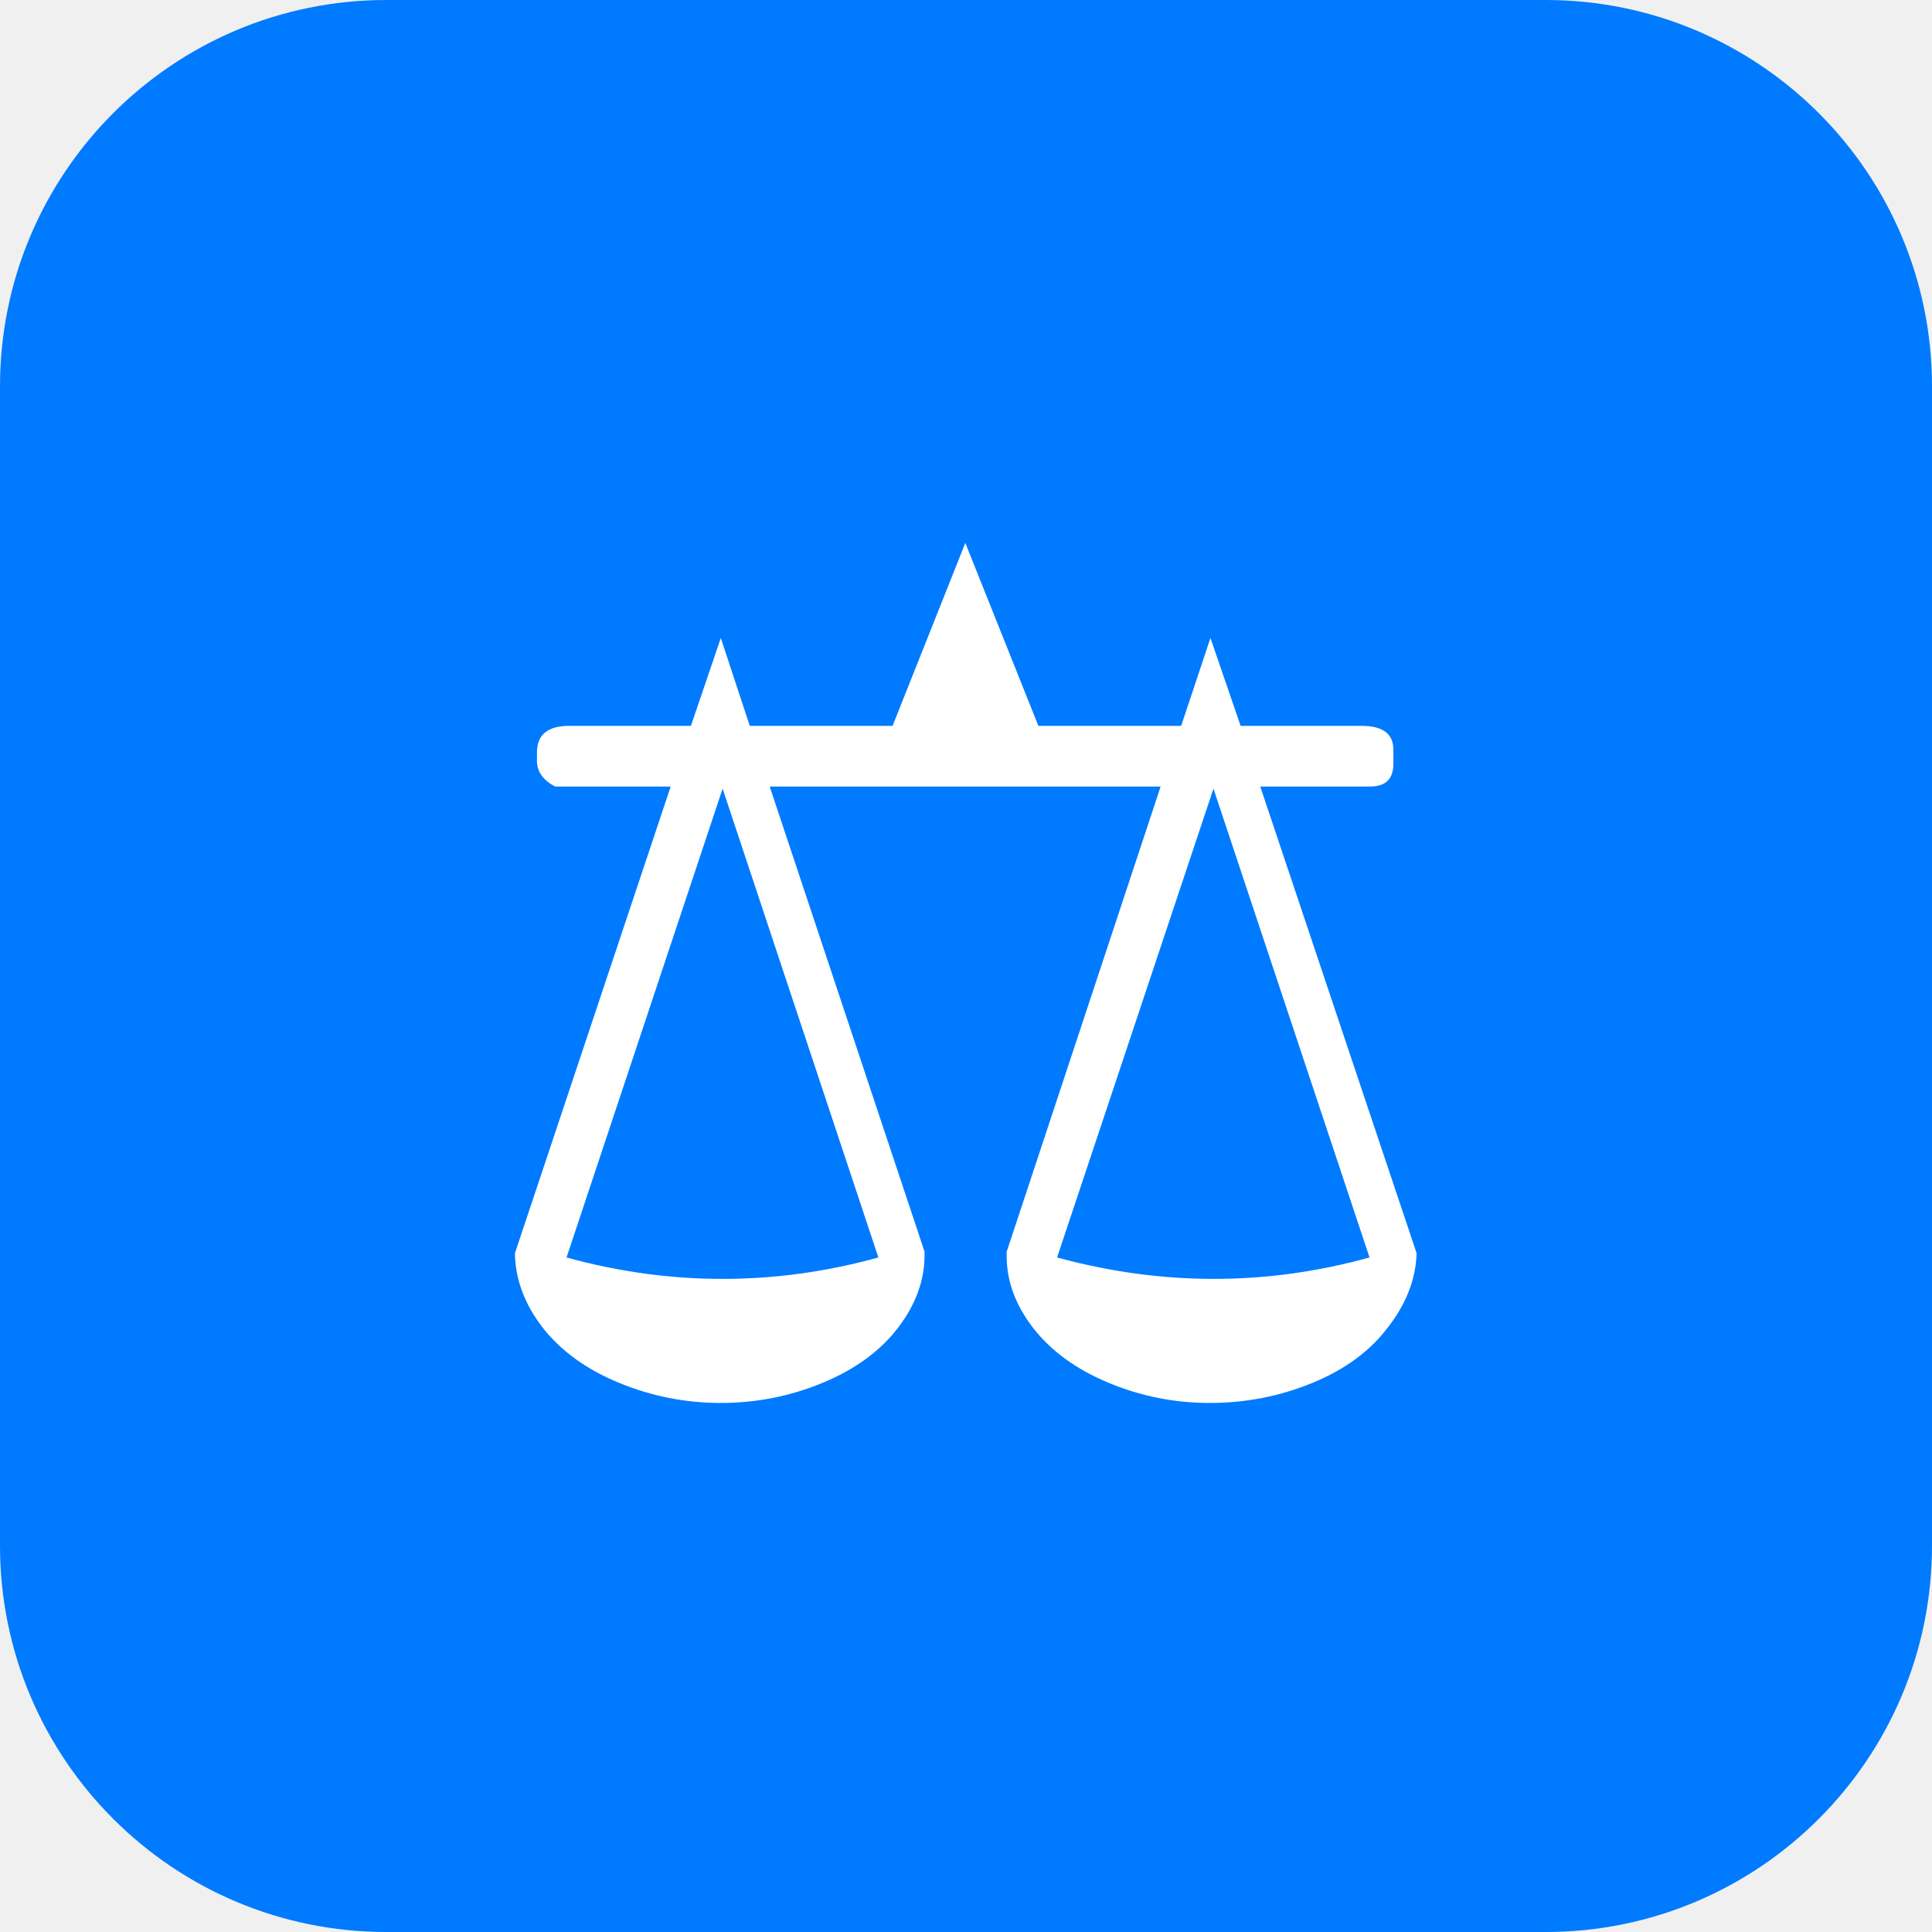
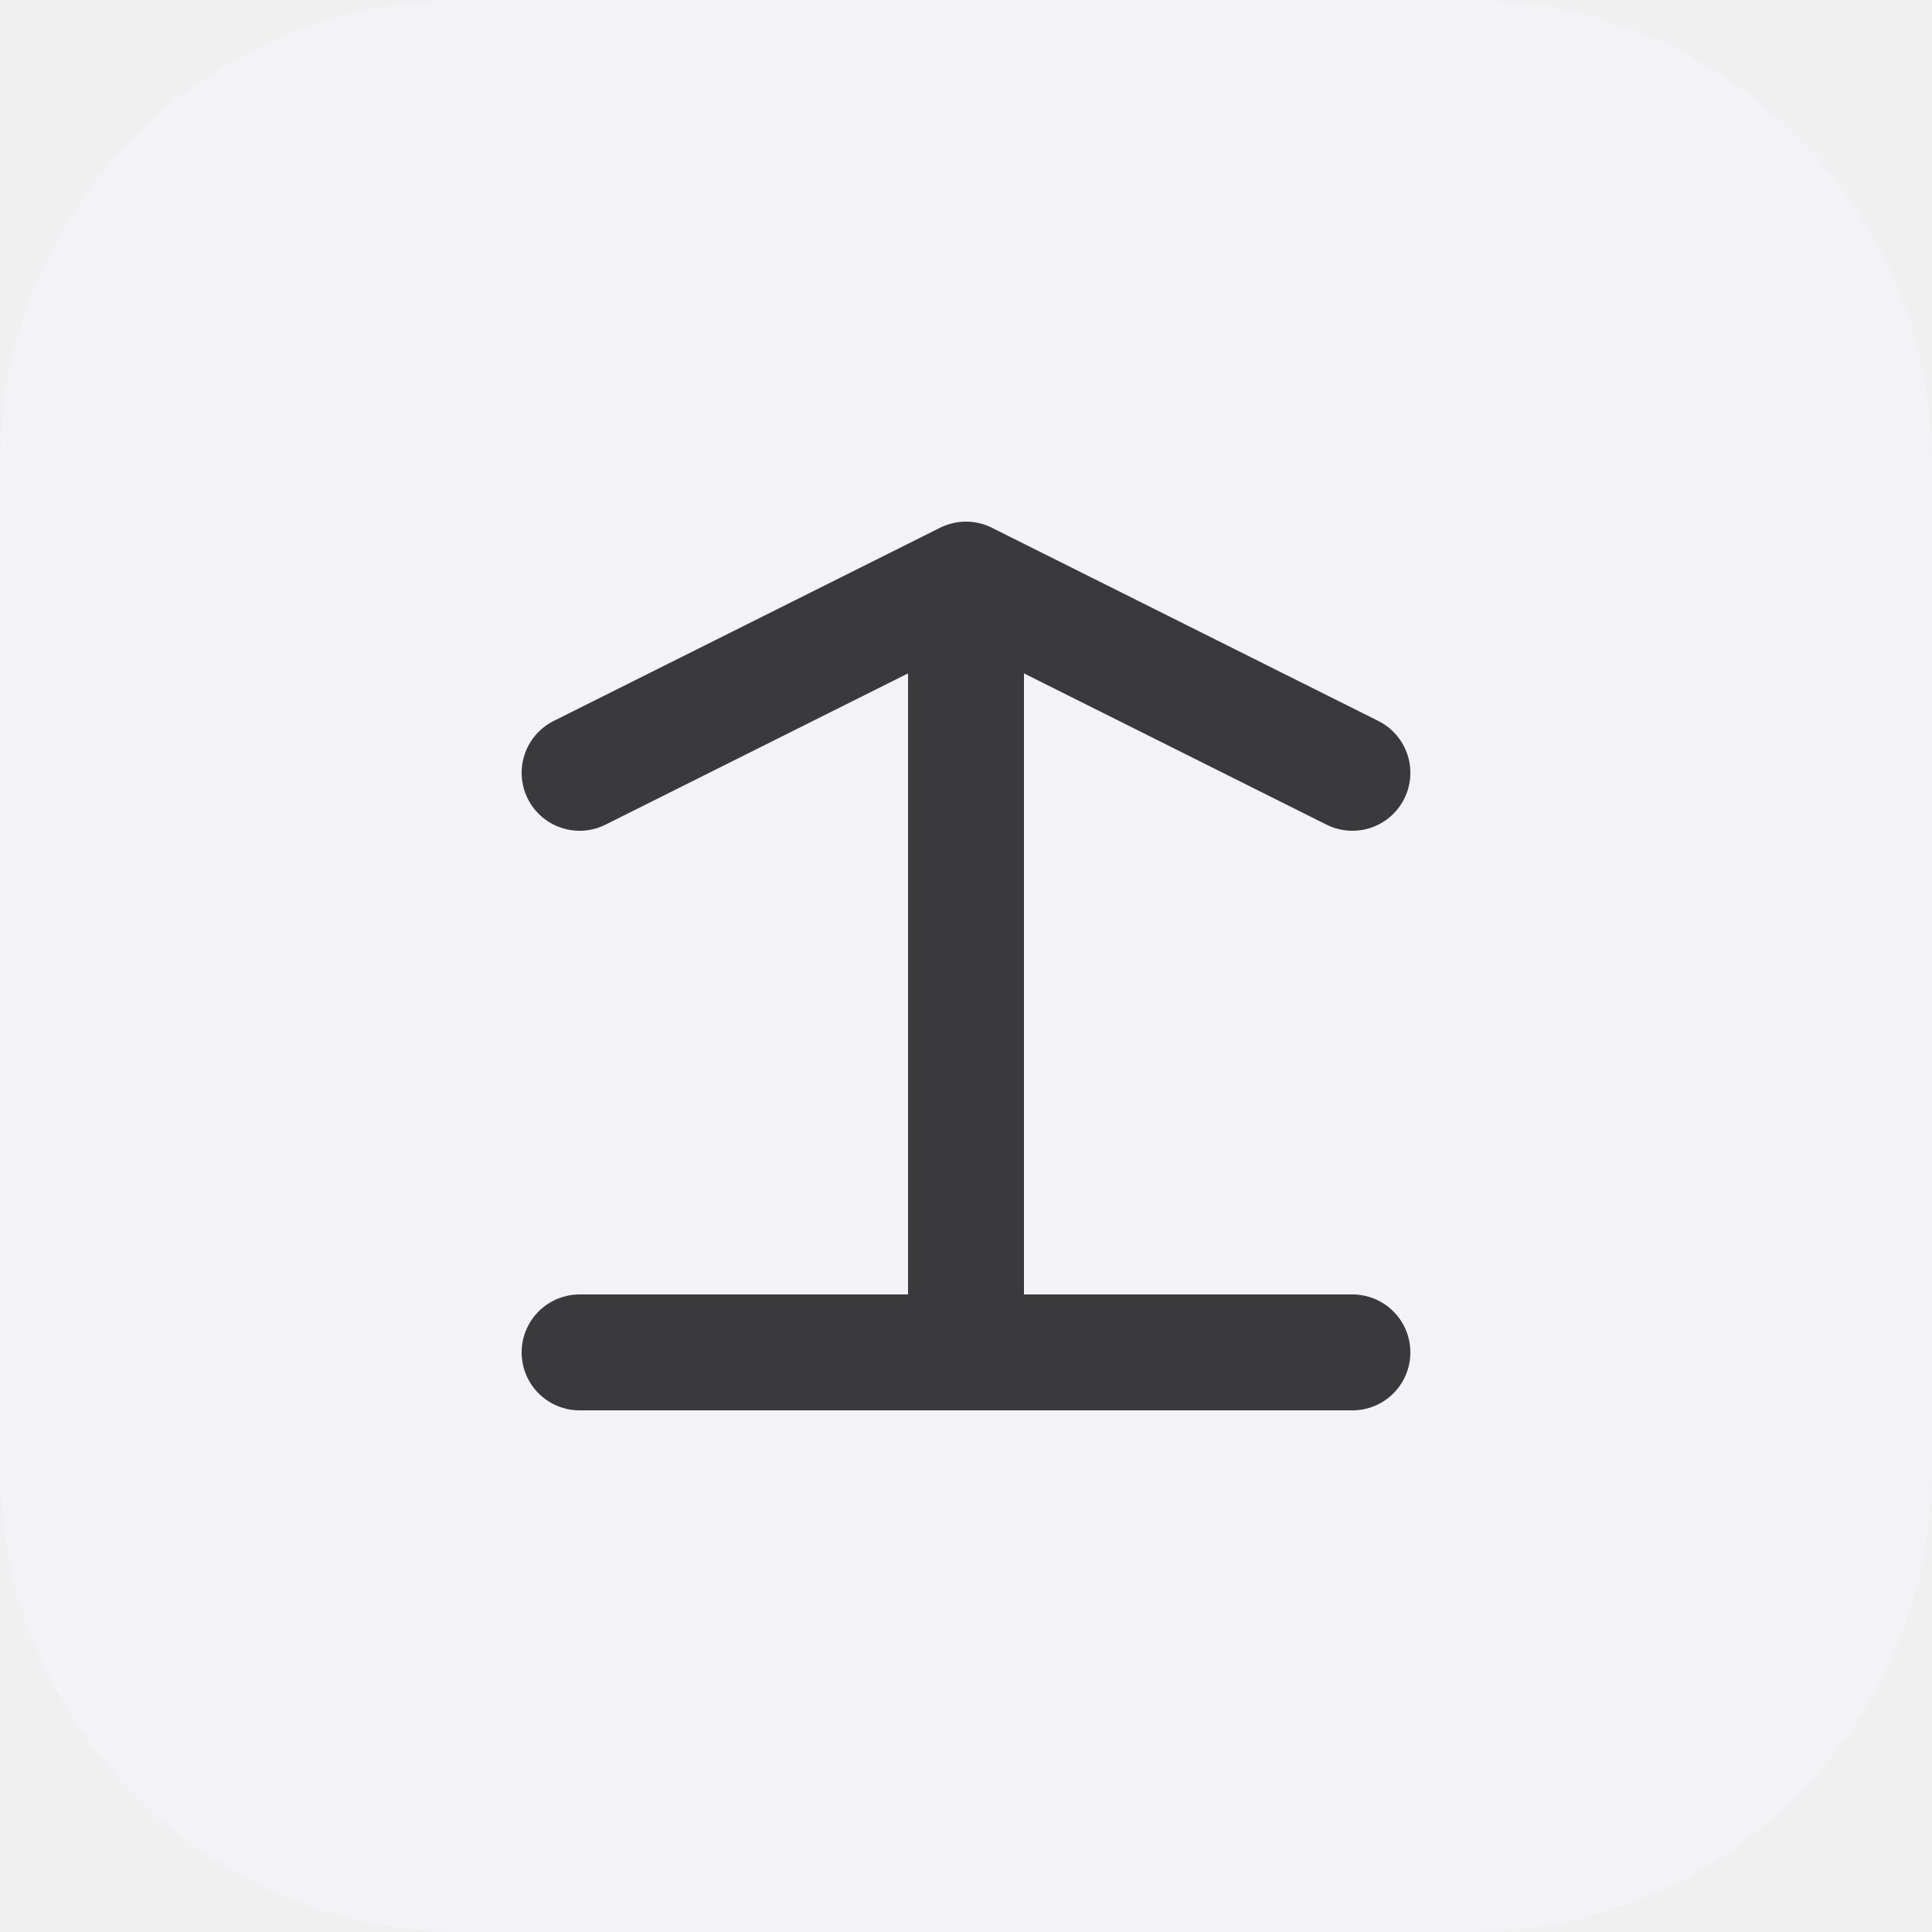
<svg xmlns="http://www.w3.org/2000/svg" viewBox="0 0 100 100">
-   <rect width="100" height="100" rx="20" fill="#007aff" />
-   <text x="50%" y="55%" dominant-baseline="middle" text-anchor="middle" font-size="60" fill="white" font-family="system-ui">⚖️</text>
+   <rect width="100" height="100" rx="24" fill="#f2f2f7" />
+   <path d="M30 70 L70 70 M50 70 L50 30 M30 40 L50 30 L70 40" stroke="#3a3a3c" stroke-width="6" fill="none" stroke-linecap="round" stroke-linejoin="round" />
</svg>
